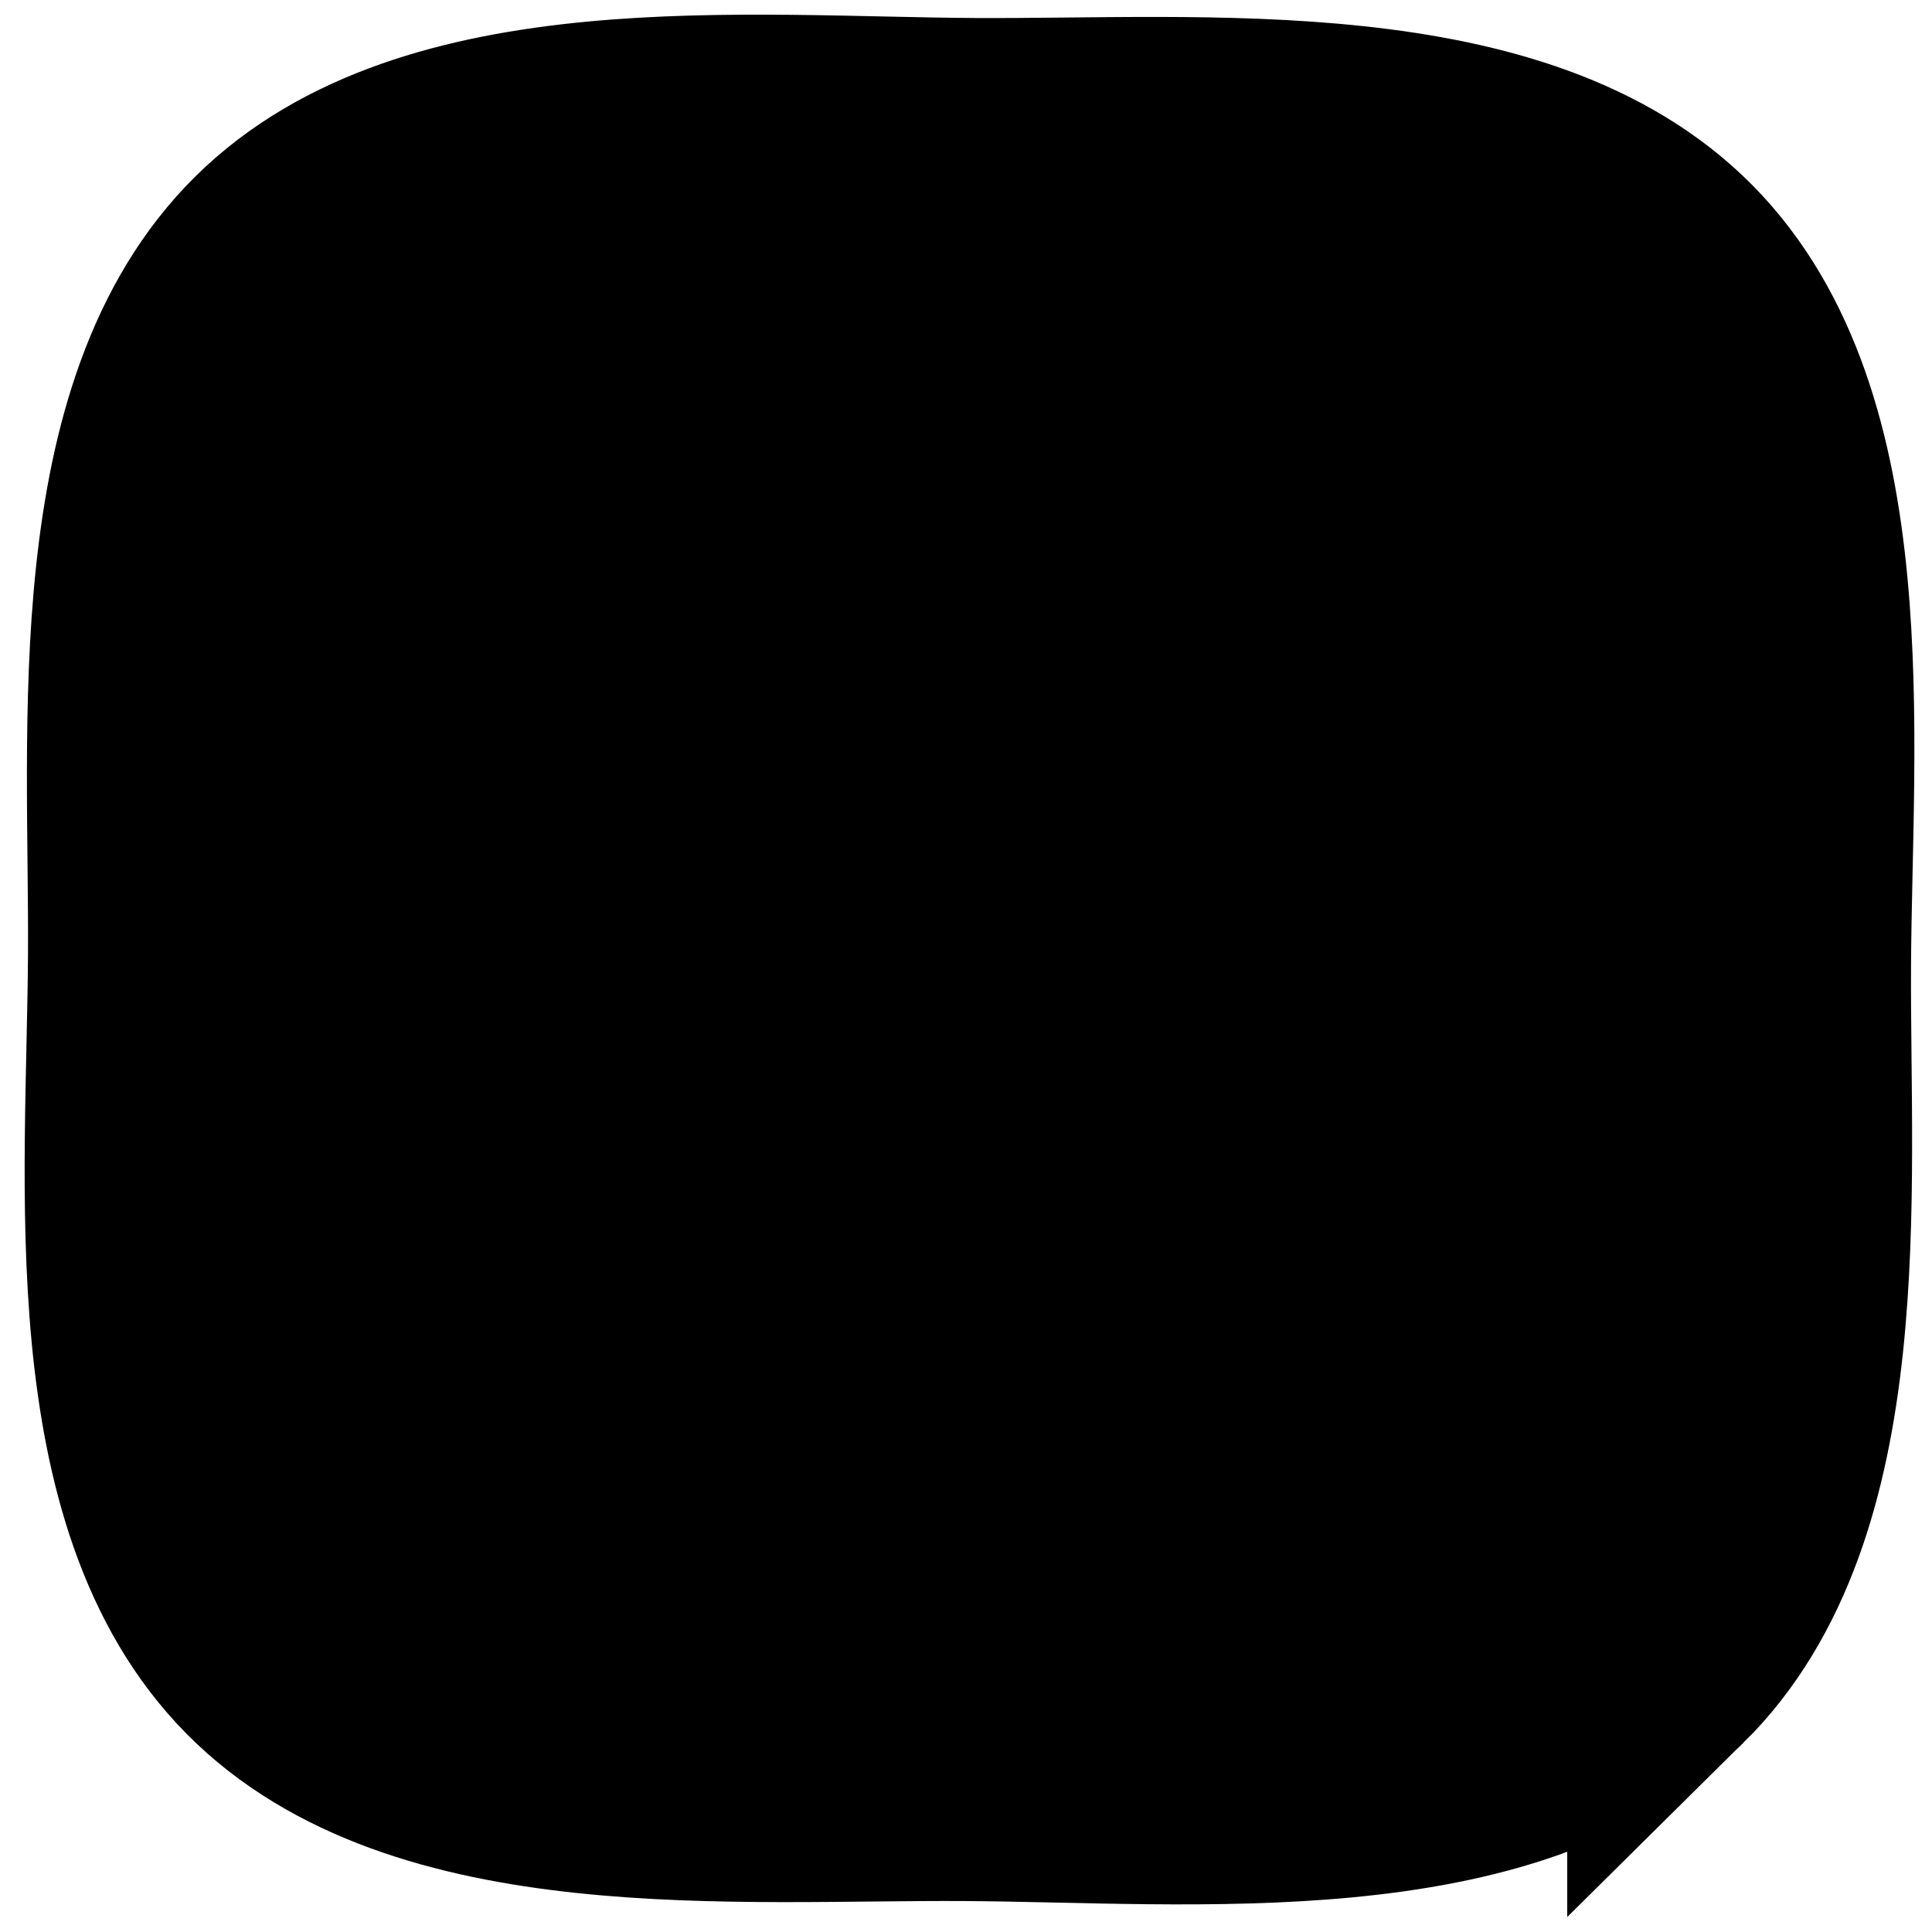
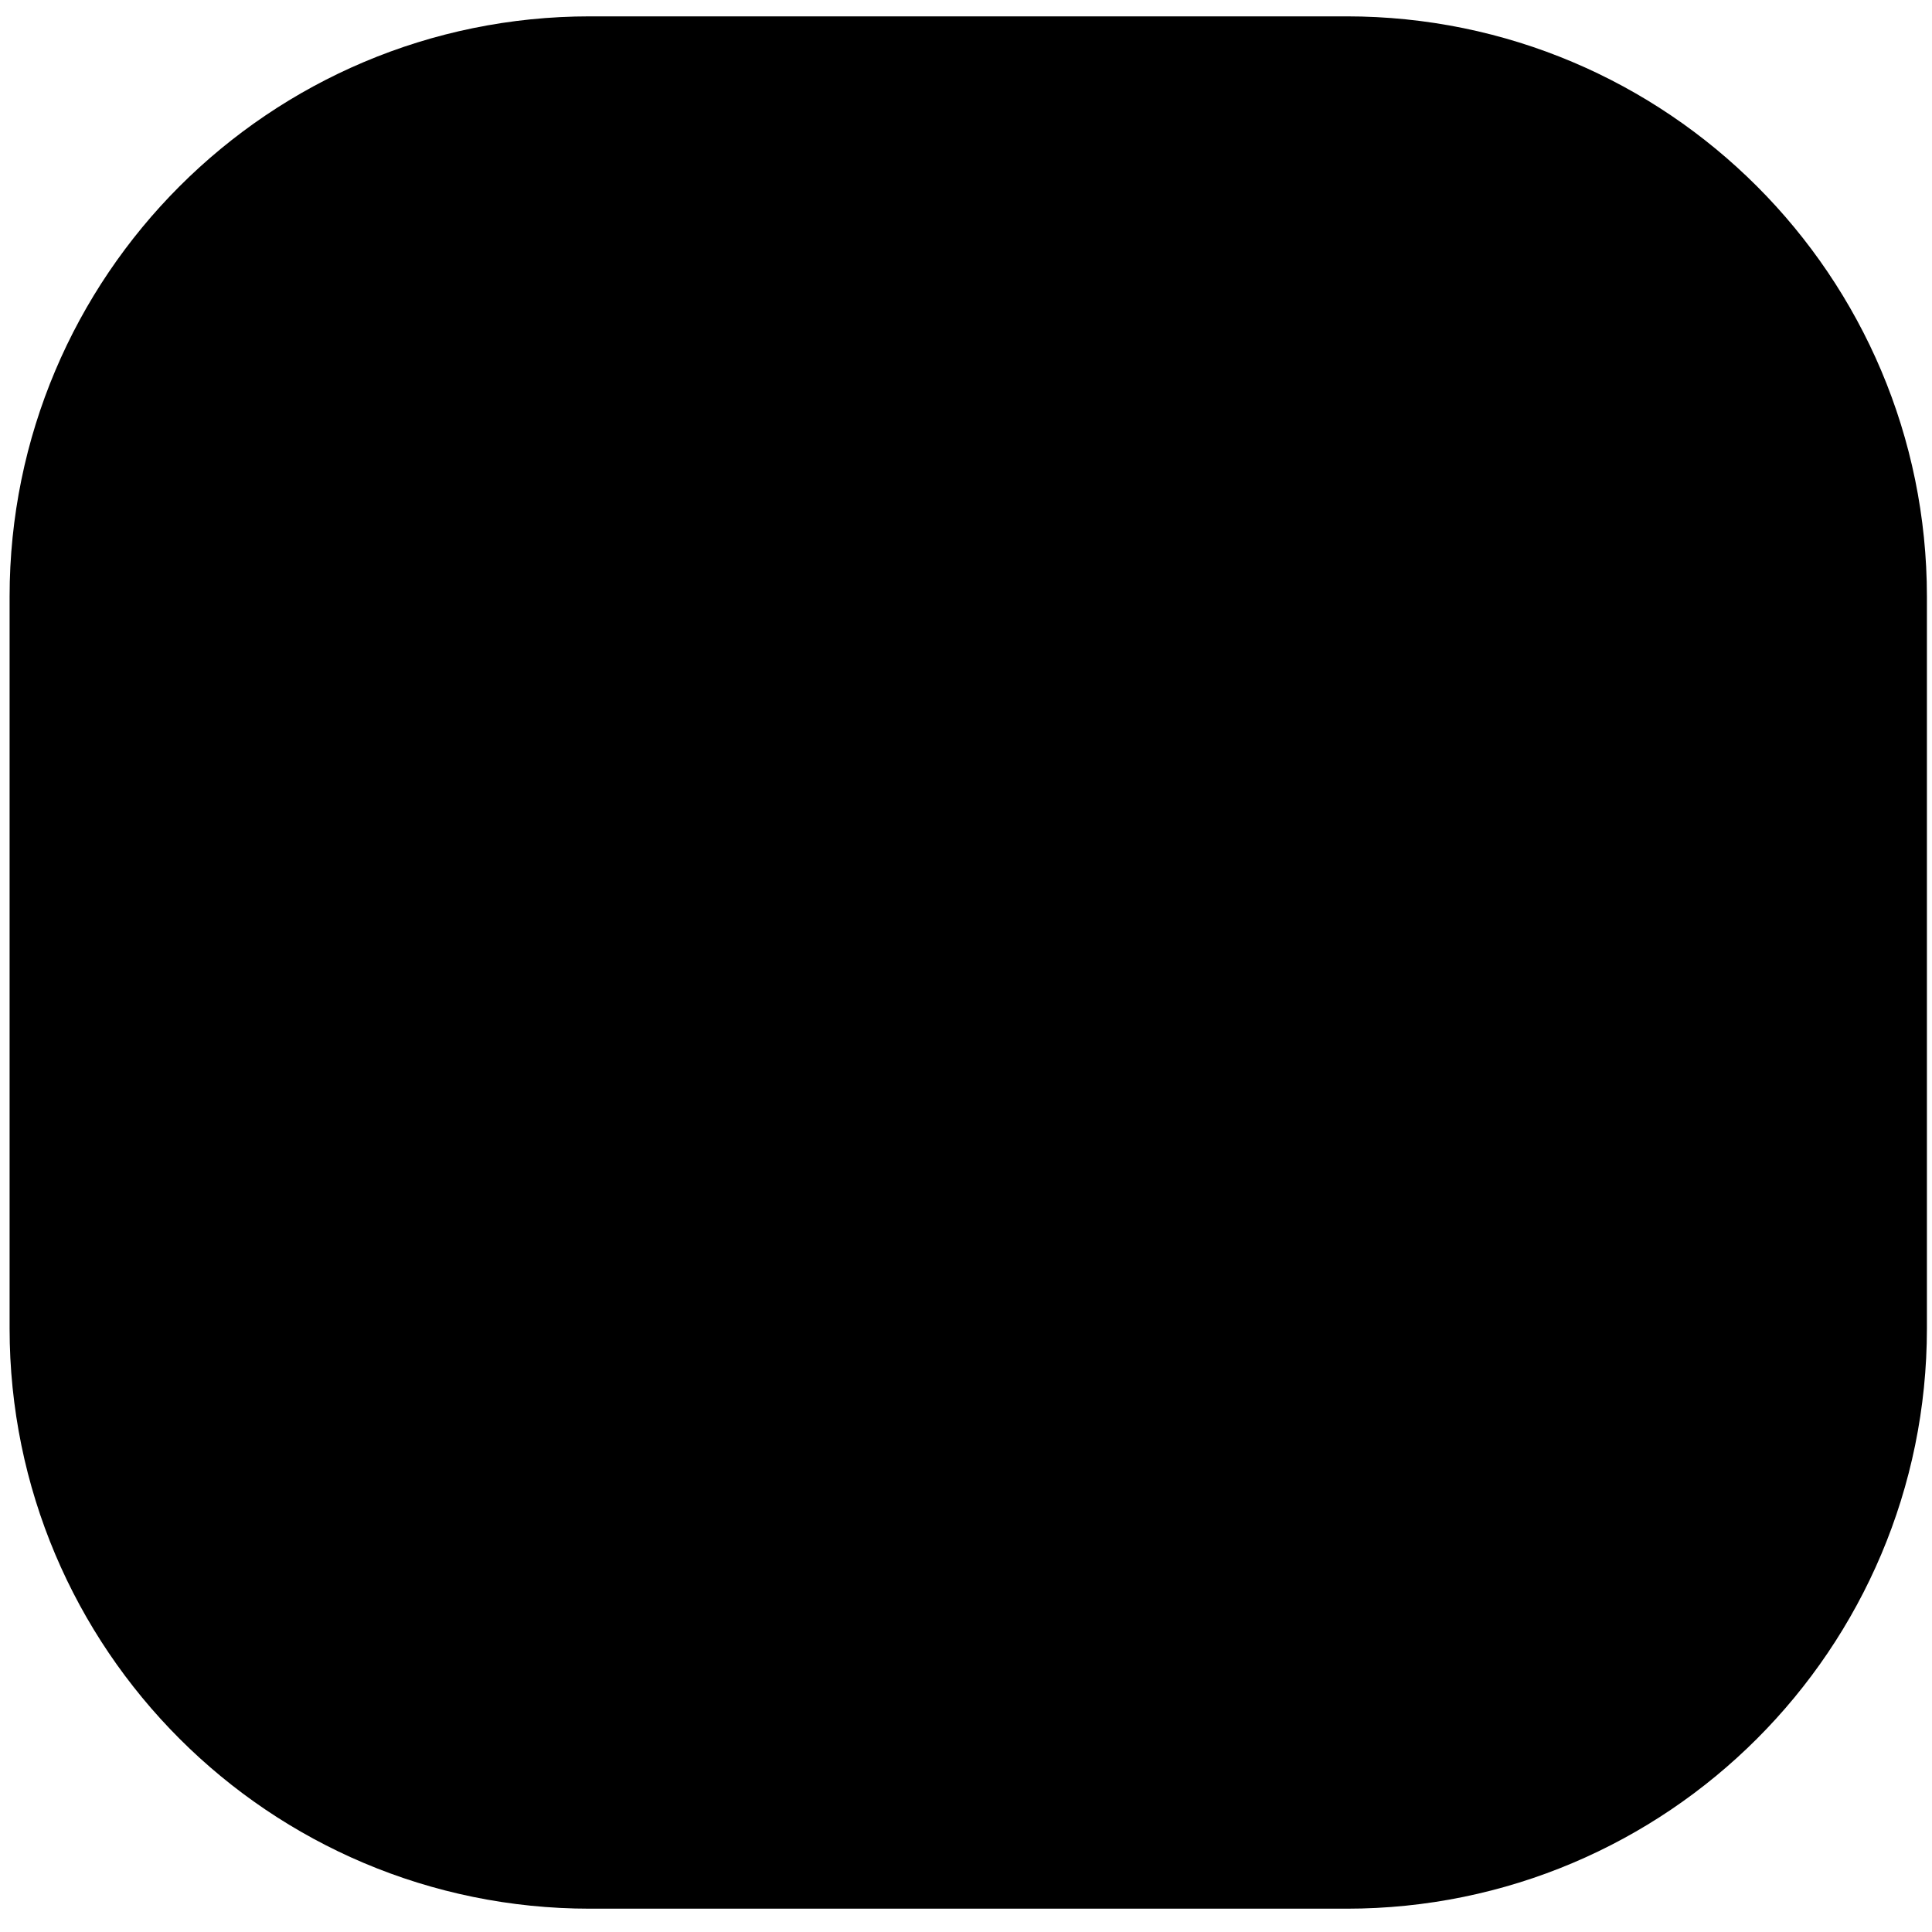
<svg xmlns="http://www.w3.org/2000/svg" version="1.1" width="30" height="30" id="svg2">
-   <defs id="defs4" />
-   <g transform="translate(0,-1022.362)" id="layer1" style="display:none">
-     <path d="m 420,706.648 c -73.018,57.23 -197.202,30.038 -289.301,18.874 -92.099,-11.164 -219.184,-14.428 -276.414,-87.446 -57.23,-73.018 -30.038,-197.202 -18.874,-289.301 11.164,-92.099 14.428,-219.184 87.446,-276.414 C -4.125,15.132 120.059,42.324 212.158,53.488 c 92.099,11.164 219.184,14.428 276.414,87.446 57.23,73.018 30.038,197.202 18.874,289.301 -11.164,92.099 -14.428,219.184 -87.446,276.414 z" transform="matrix(0.0381874,-0.00440673,0.00440673,0.0381874,6.769104,1023.182)" id="path2985" style="fill:#000fb5;fill-opacity:1;fill-rule:evenodd;stroke:#000fb5;stroke-width:83.702;stroke-linecap:butt;stroke-linejoin:miter;stroke-miterlimit:4;stroke-opacity:1;stroke-dasharray:none" />
-   </g>
-   <g id="layer2" style="display:none">
-     <path d="m 420,706.648 c -73.018,57.23 -197.202,30.038 -289.301,18.874 -92.099,-11.164 -219.184,-14.428 -276.414,-87.446 -57.23,-73.018 -30.038,-197.202 -18.874,-289.301 11.164,-92.099 14.428,-219.184 87.446,-276.414 C -4.125,15.132 120.059,42.324 212.158,53.488 c 92.099,11.164 219.184,14.428 276.414,87.446 57.23,73.018 30.038,197.202 18.874,289.301 -11.164,92.099 -14.428,219.184 -87.446,276.414 z" transform="matrix(0.03833776,-0.00442409,0.00442409,0.03833776,6.759206,0.782878)" id="path2985-5" style="fill:#00b515;fill-opacity:1;fill-rule:evenodd;stroke:#00b515;stroke-width:83.702;stroke-linecap:butt;stroke-linejoin:miter;stroke-miterlimit:4;stroke-opacity:1;stroke-dasharray:none" />
-   </g>
-   <g id="layer3" style="display:none">
-     <path d="m 420,706.648 c -73.018,57.23 -197.202,30.038 -289.301,18.874 -92.099,-11.164 -219.184,-14.428 -276.414,-87.446 -57.23,-73.018 -30.038,-197.202 -18.874,-289.301 11.164,-92.099 14.428,-219.184 87.446,-276.414 C -4.125,15.132 120.059,42.324 212.158,53.488 c 92.099,11.164 219.184,14.428 276.414,87.446 57.23,73.018 30.038,197.202 18.874,289.301 -11.164,92.099 -14.428,219.184 -87.446,276.414 z" transform="matrix(0.03833776,-0.00442409,0.00442409,0.03833776,6.701436,0.8984189)" id="path3774" style="fill:#880000;fill-opacity:1;fill-rule:evenodd;stroke:#880000;stroke-width:93.879;stroke-linecap:butt;stroke-linejoin:miter;stroke-miterlimit:4;stroke-opacity:1;stroke-dasharray:none;display:inline" />
-   </g>
-   <g id="layer4" style="display:none">
-     <path d="m 420,706.648 c -73.018,57.23 -197.202,30.038 -289.301,18.874 -92.099,-11.164 -219.184,-14.428 -276.414,-87.446 -57.23,-73.018 -30.038,-197.202 -18.874,-289.301 11.164,-92.099 14.428,-219.184 87.446,-276.414 C -4.125,15.132 120.059,42.324 212.158,53.488 c 92.099,11.164 219.184,14.428 276.414,87.446 57.23,73.018 30.038,197.202 18.874,289.301 -11.164,92.099 -14.428,219.184 -87.446,276.414 z" transform="matrix(0.03796598,-0.00438118,0.00438118,0.03796598,6.776486,0.8561519)" id="path3774-2" style="fill:#c17272;fill-opacity:1;stroke:#c17272;stroke-width:94.798;stroke-linecap:butt;stroke-linejoin:miter;stroke-miterlimit:4;stroke-opacity:1;stroke-dasharray:none;display:inline" />
-   </g>
-   <g id="layer5">
-     <path d="m 420,706.648 c -73.018,57.23 -197.202,30.038 -289.301,18.874 -92.099,-11.164 -219.184,-14.428 -276.414,-87.446 -57.23,-73.018 -30.038,-197.202 -18.874,-289.301 11.164,-92.099 14.428,-219.184 87.446,-276.414 C -4.125,15.132 120.059,42.324 212.158,53.488 c 92.099,11.164 219.184,14.428 276.414,87.446 57.23,73.018 30.038,197.202 18.874,289.301 -11.164,92.099 -14.428,219.184 -87.446,276.414 z" transform="matrix(0.0381874,-0.00440673,0.00440673,0.0381874,6.791742,0.780701)" id="path2985-2" style="fill:#000000;fill-opacity:1;fill-rule:evenodd;stroke:#000000;stroke-width:83.702;stroke-linecap:butt;stroke-linejoin:miter;stroke-miterlimit:4;stroke-opacity:1;stroke-dasharray:none;display:inline" />
-   </g>
+   <rect width="25.752" height="25.364" rx="7" ry="7" x="2.159" y="2.264" id="rect3077" style="fill:#000000;fill-opacity:1;stroke:#000000;stroke-width:4.02;stroke-miterlimit:4;stroke-opacity:1;stroke-dasharray:none" />
</svg>
